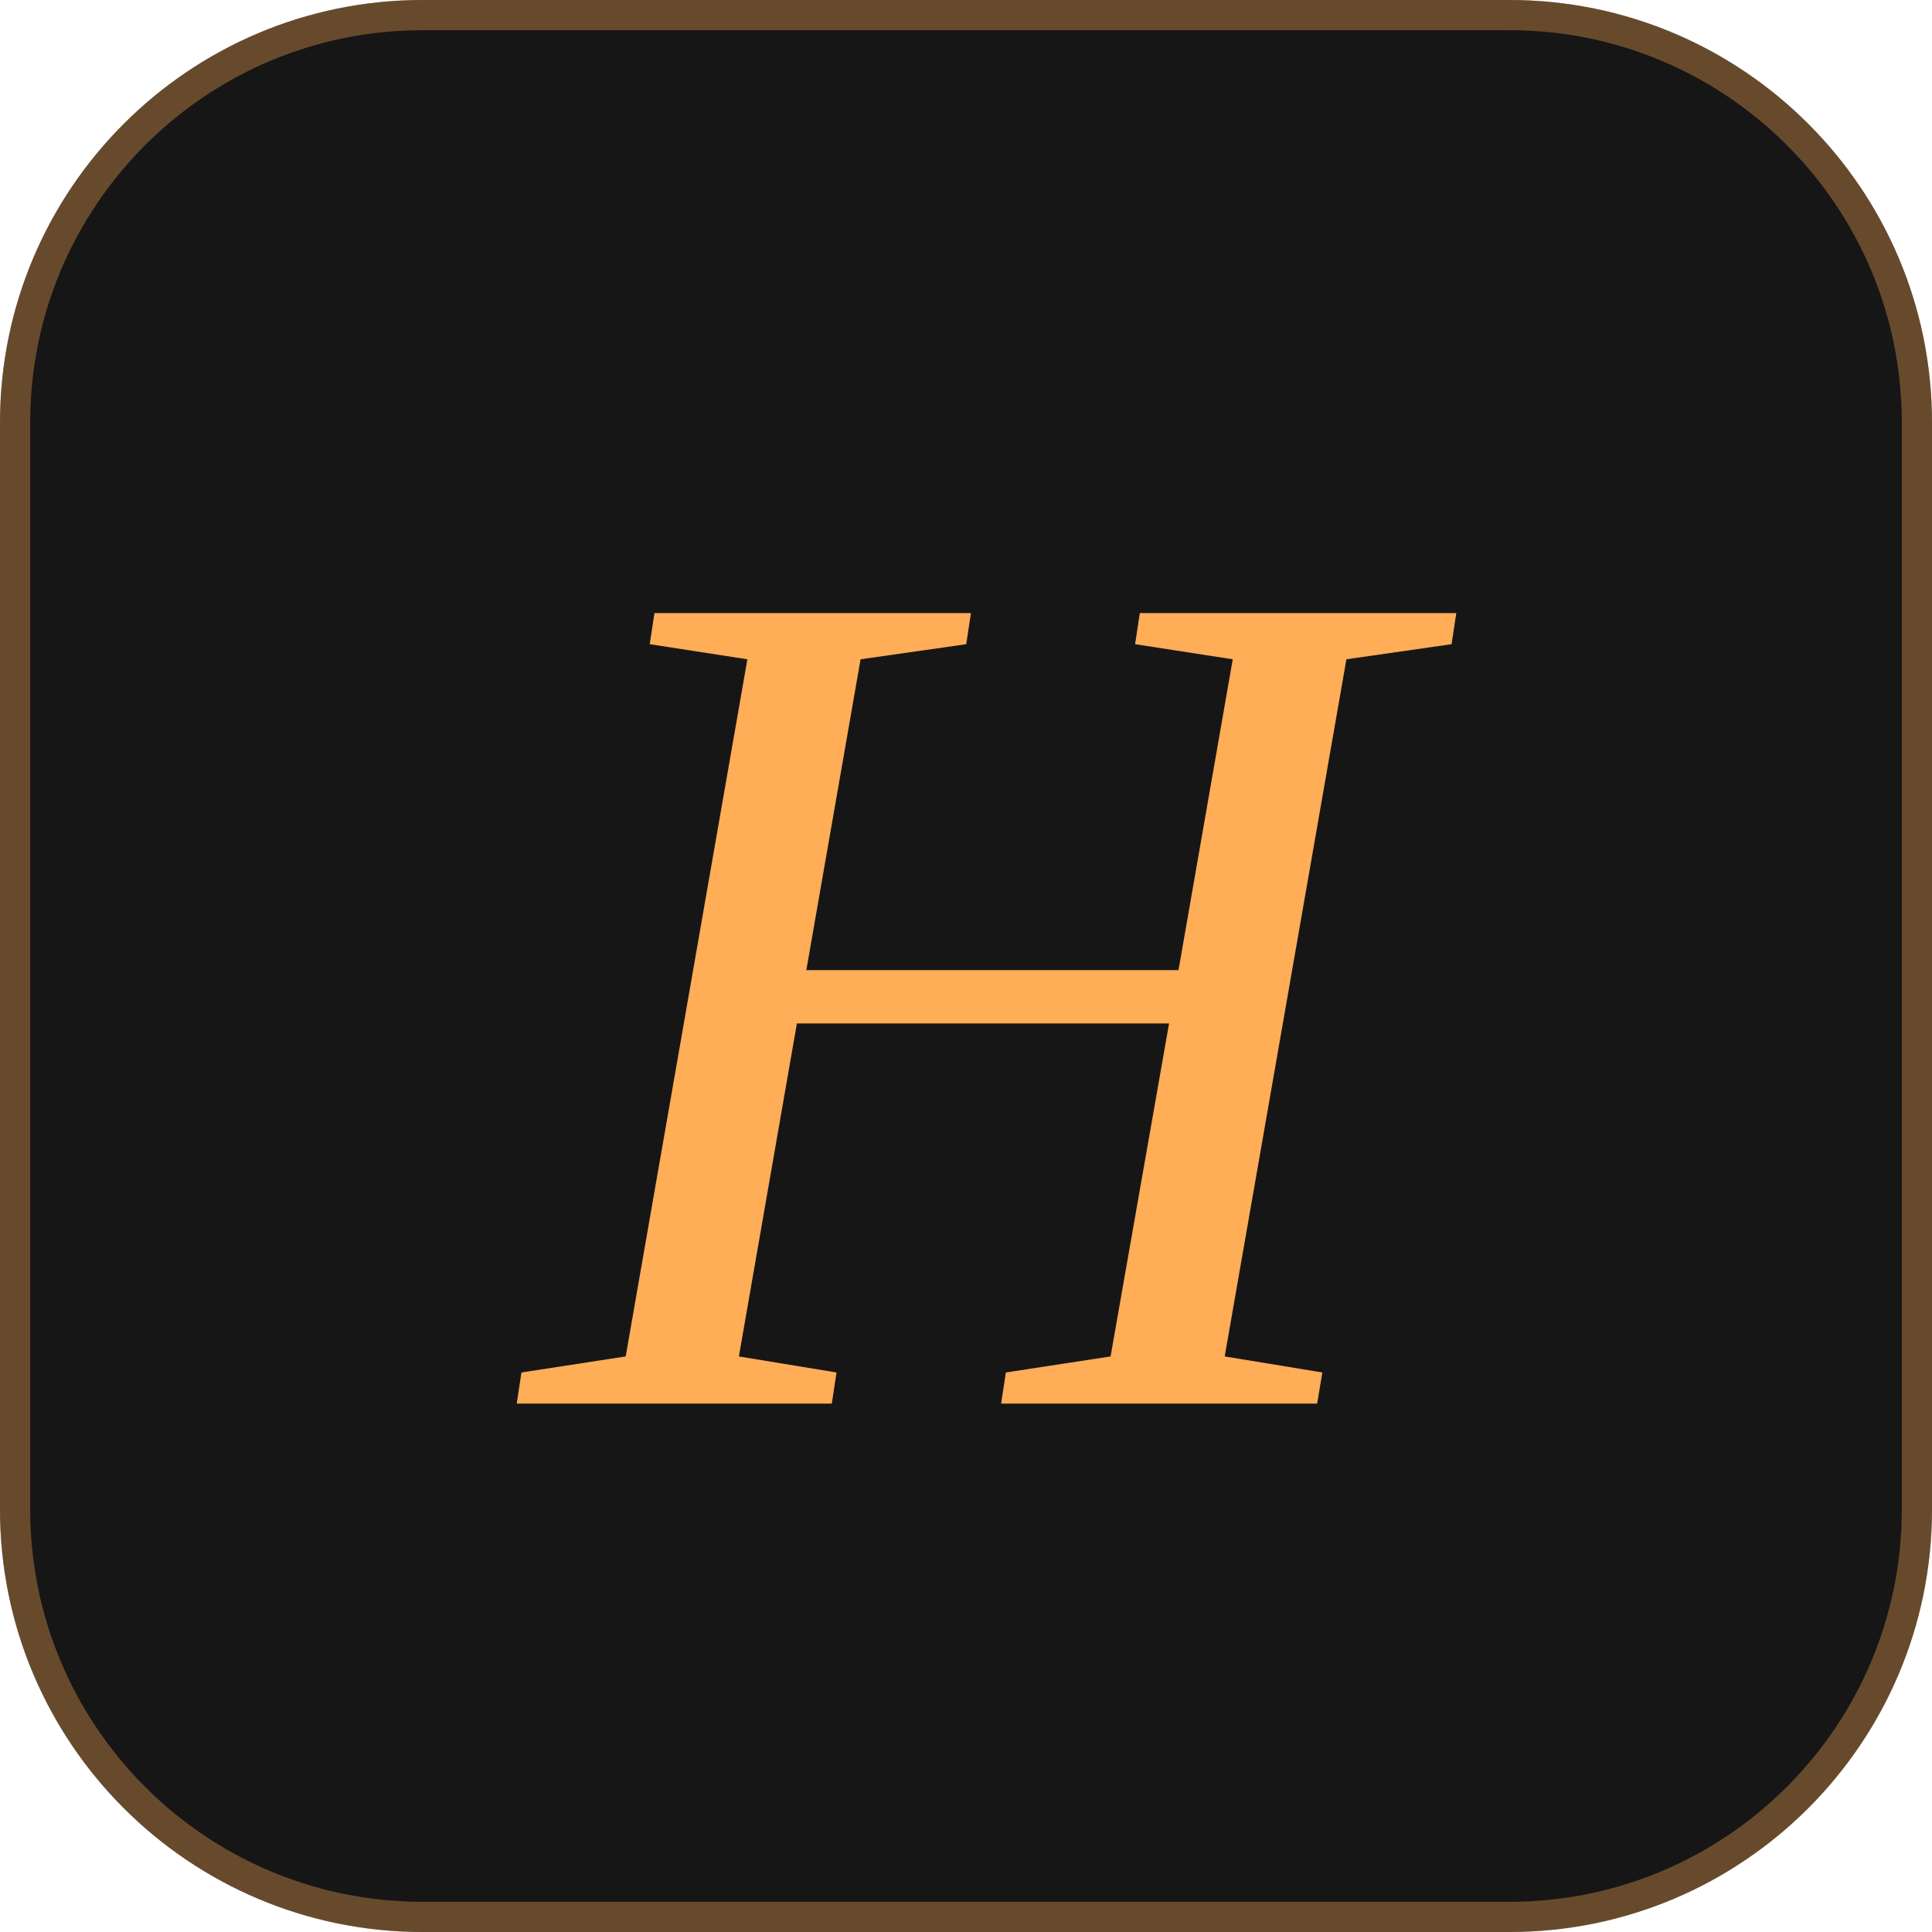
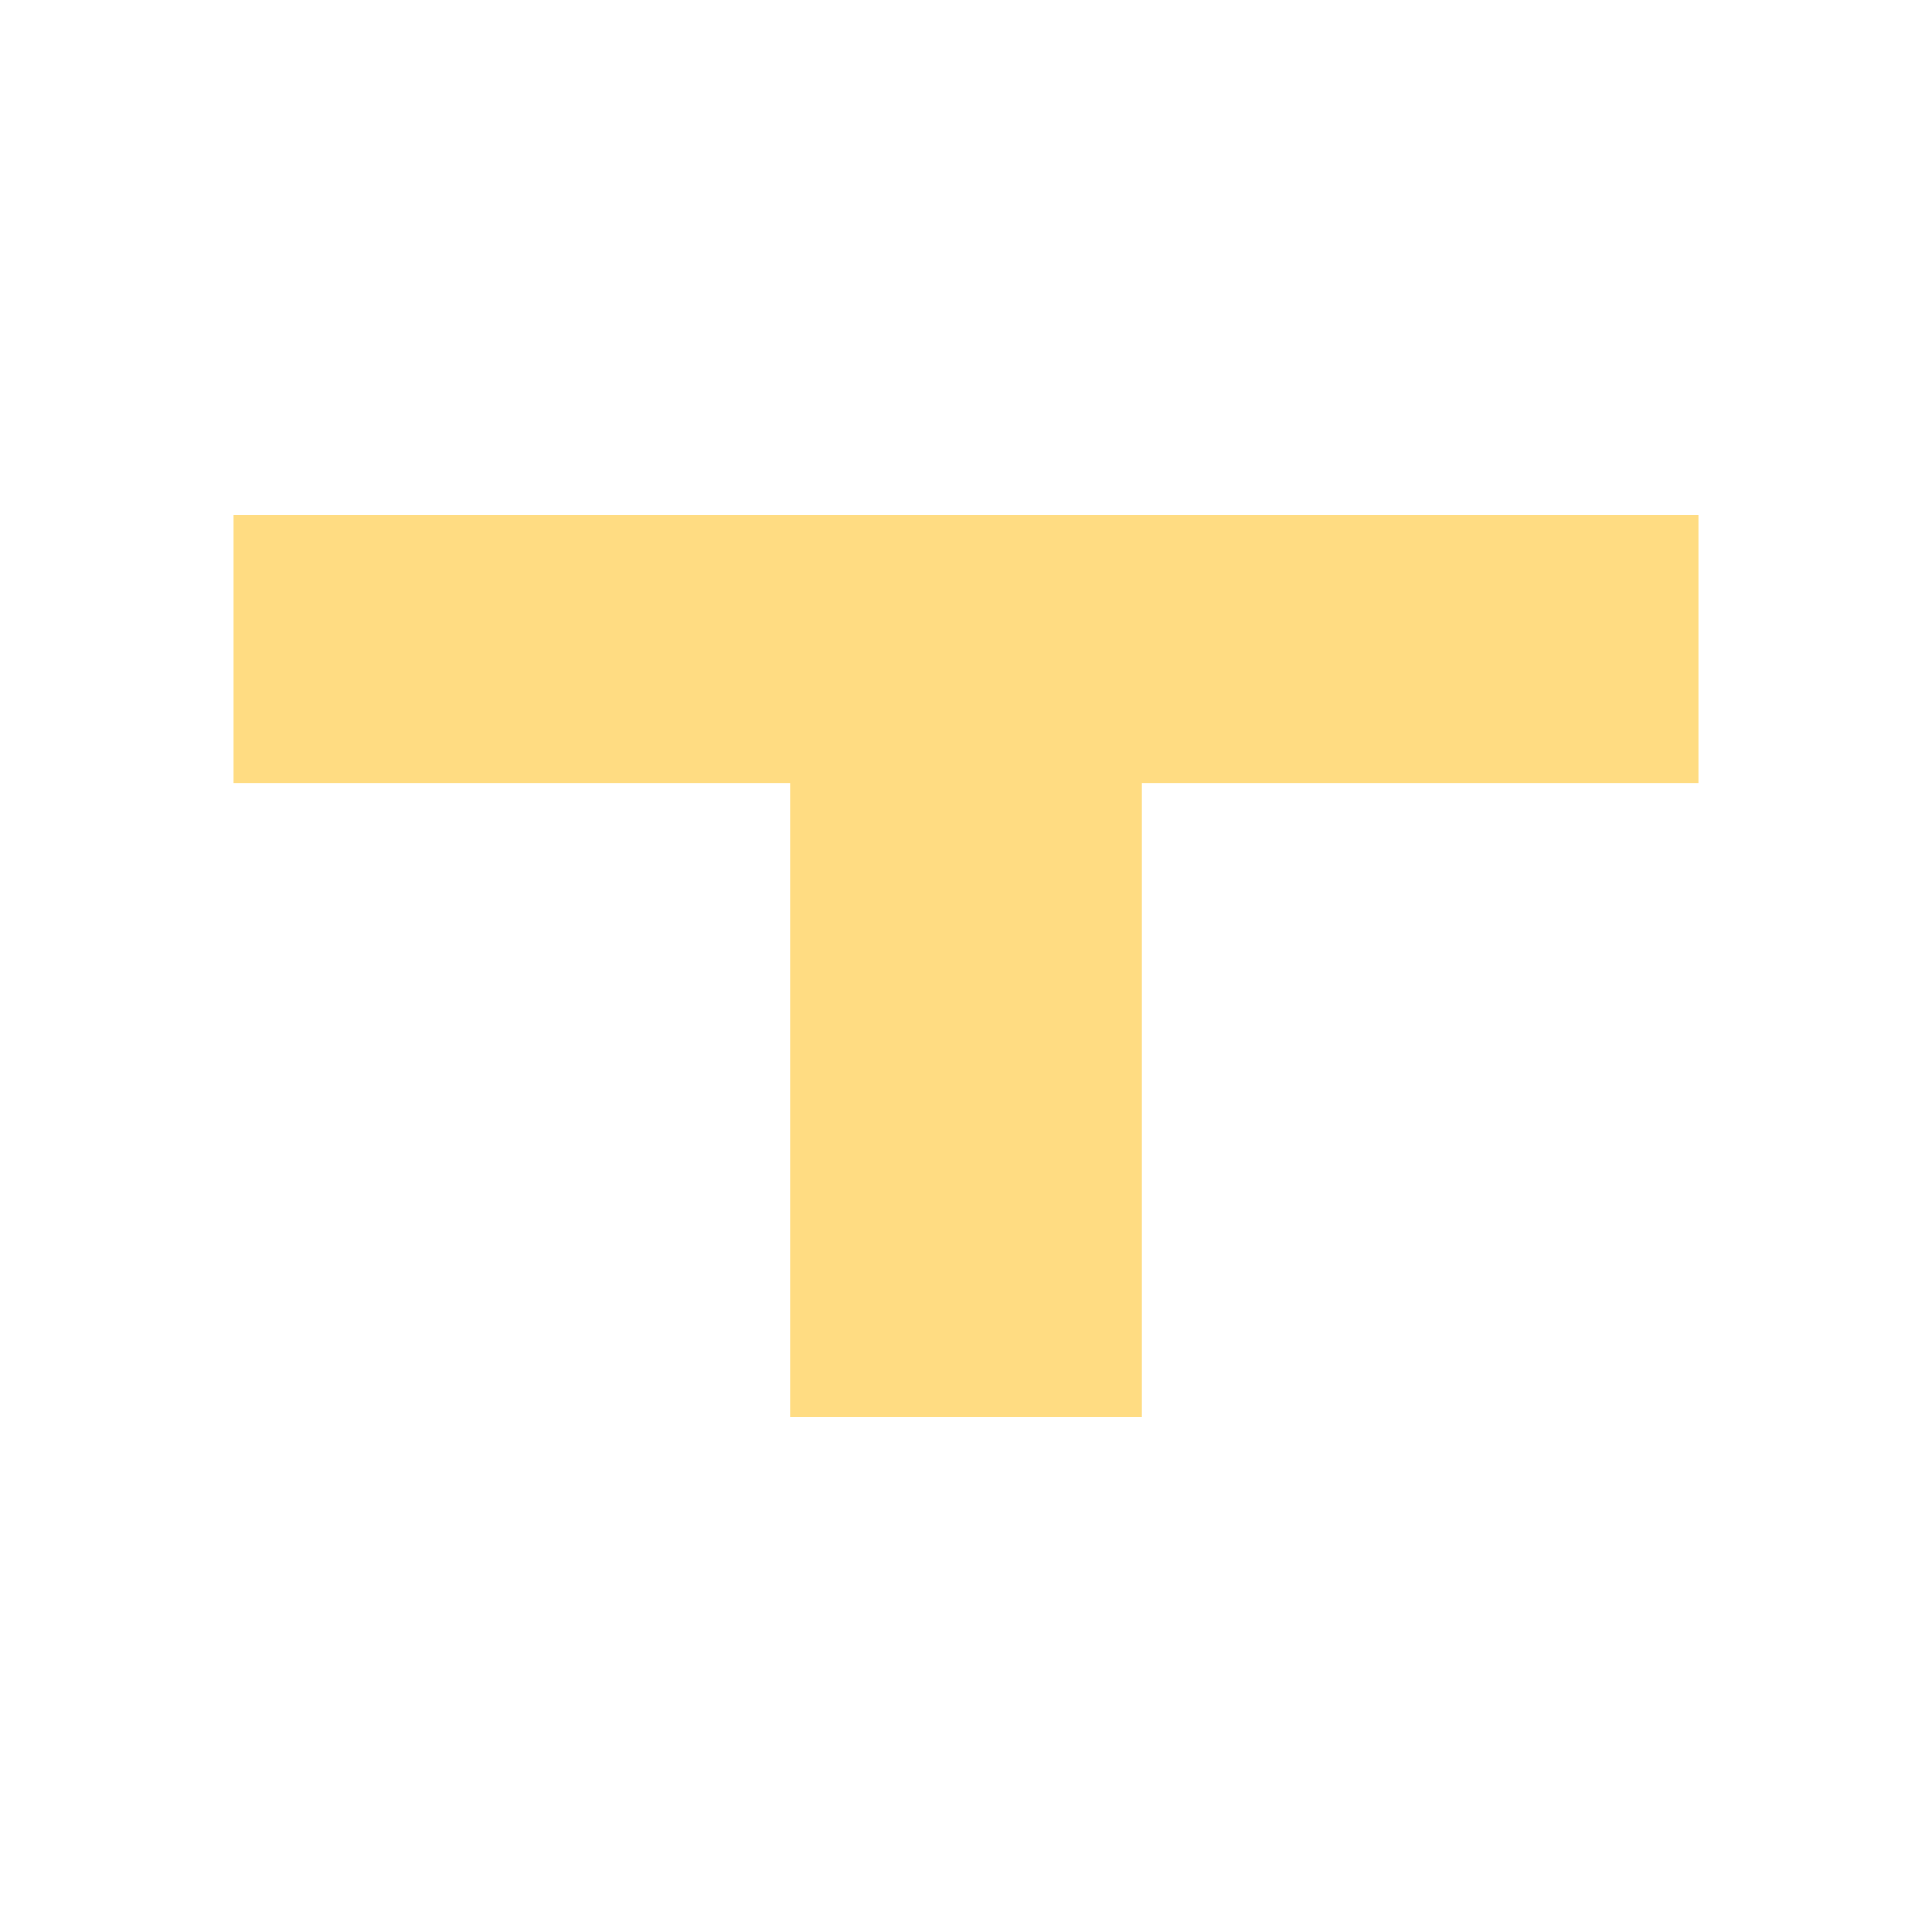
- <svg xmlns="http://www.w3.org/2000/svg" viewBox="0 0 64 64" width="64" height="64">
-   <rect width="64" height="64" rx="14" fill="#161616" />
-   <rect x="0.5" y="0.5" width="63" height="63" rx="13.5" fill="none" stroke="#FFAD56" stroke-opacity="0.35" />
-   <text x="32" y="33" text-anchor="middle" dominant-baseline="central" font-family="Georgia, 'Times New Roman', serif" font-style="italic" font-size="40" font-weight="400" fill="#FFAD56">H</text>
+ <svg xmlns="http://www.w3.org/2000/svg" viewBox="-136 -1006 1372 1372" width="64" height="64">
+   <path d="M30-450L30-640L1070-640L1070-450L30-450M425 0L425-463L675-463L675 0" fill="#FFdc82" />
</svg>
